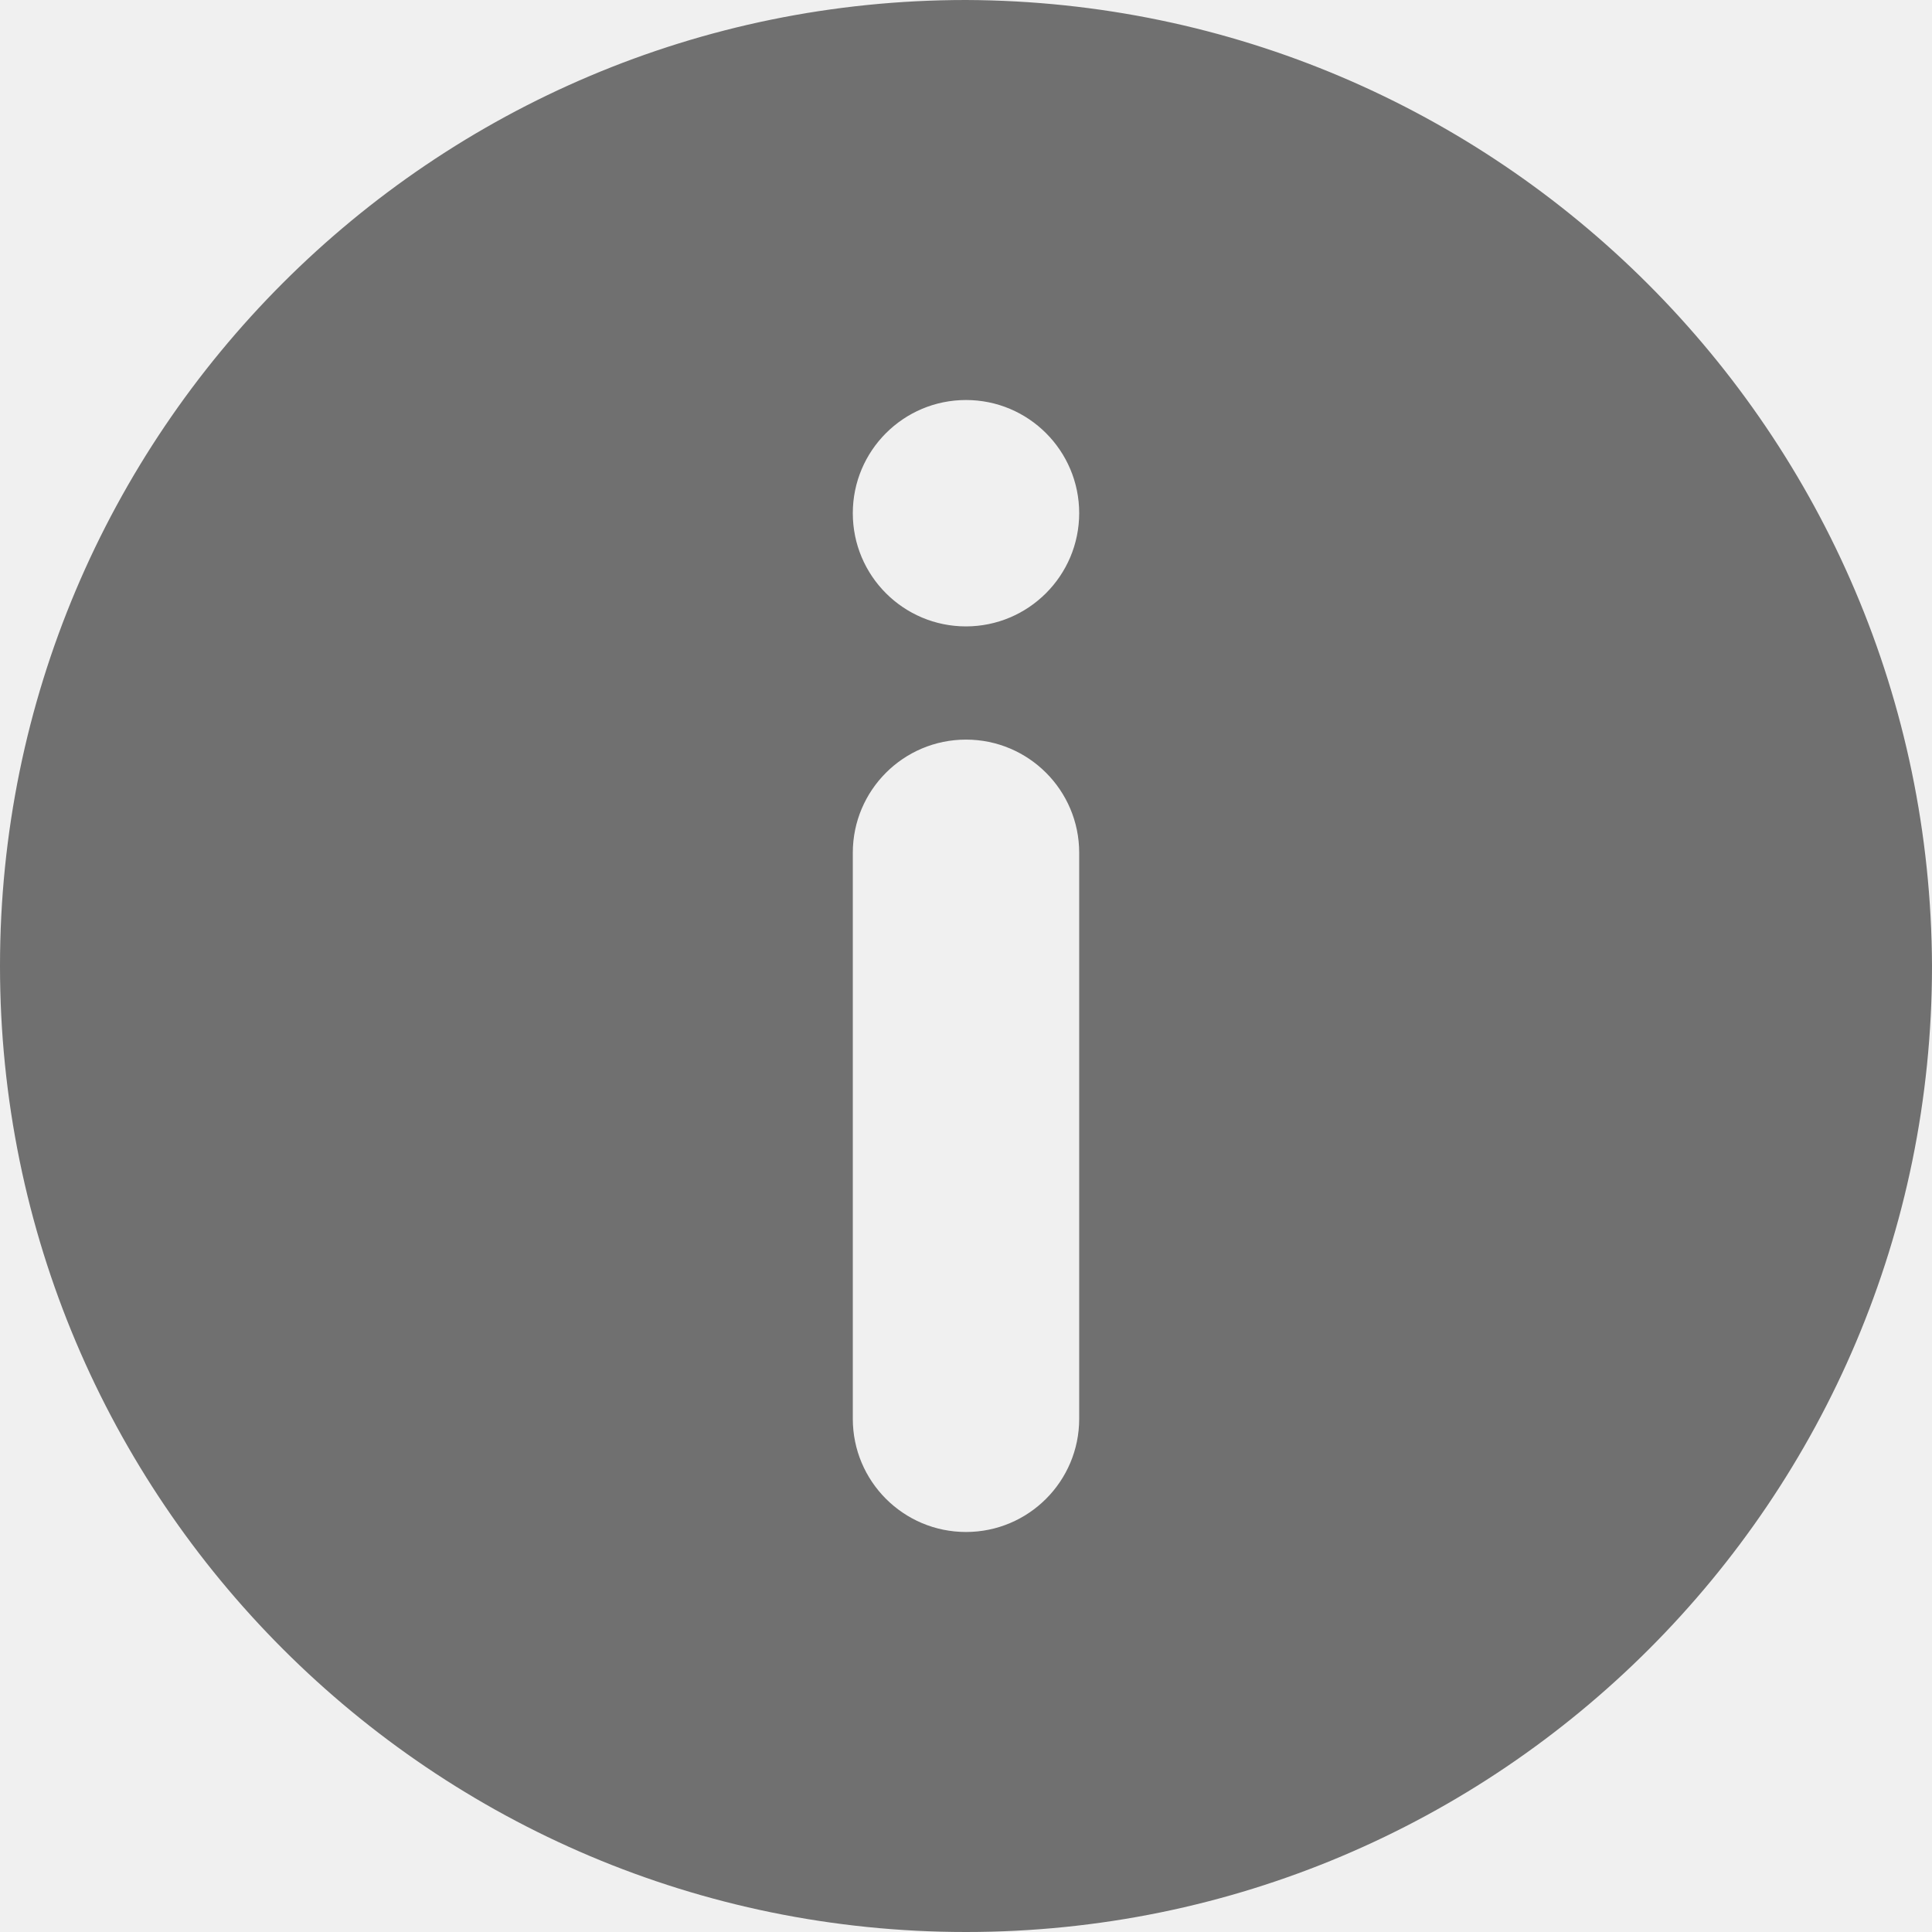
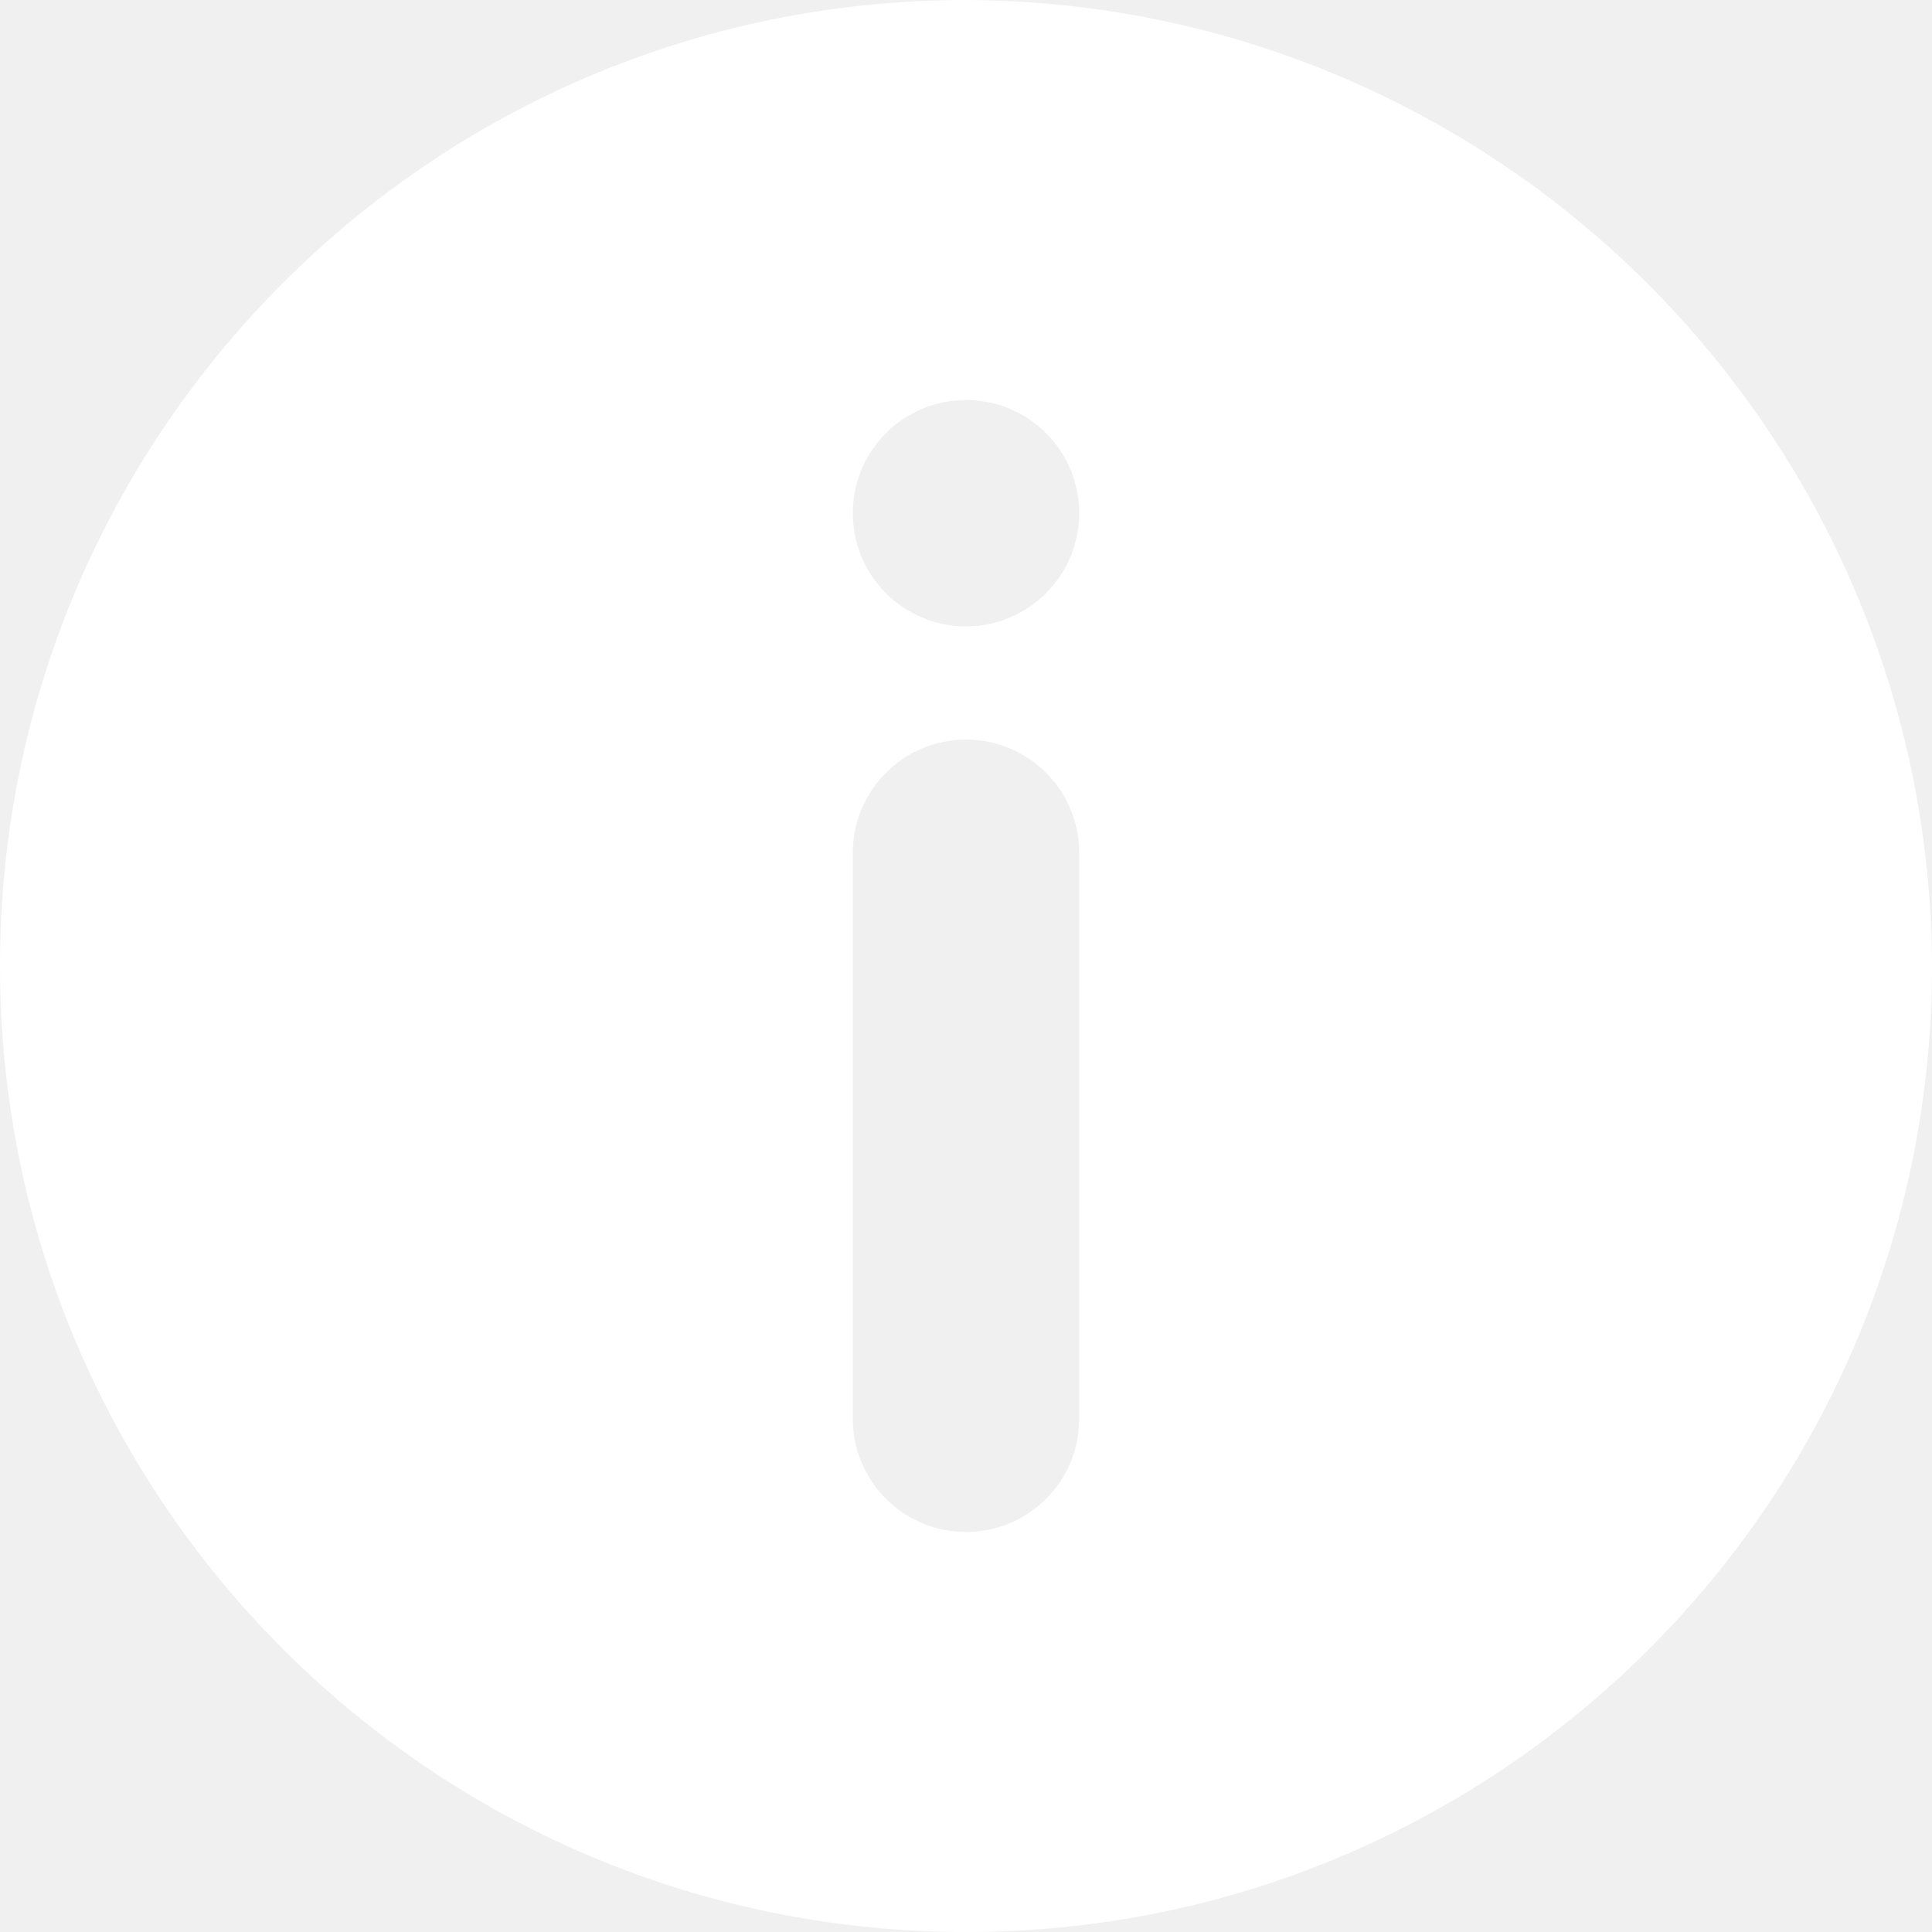
<svg xmlns="http://www.w3.org/2000/svg" width="22" height="22" viewBox="0 0 22 22">
  <g id="information_2_" data-name="information (2)" transform="translate(-250 -615)">
    <g id="Group_45" data-name="Group 45" transform="translate(250 615)">
-       <path id="Path_3369" data-name="Path 3369" d="M11,0A11,11,0,1,0,22,11,11.043,11.043,0,0,0,11,0Zm1.289,16.156a1.289,1.289,0,1,1-2.578,0V9.711a1.289,1.289,0,0,1,2.578,0ZM11,7.133a1.289,1.289,0,1,1,1.289-1.289A1.291,1.291,0,0,1,11,7.133Z" fill="#707070" />
+       <path id="Path_3369" data-name="Path 3369" d="M11,0A11,11,0,1,0,22,11,11.043,11.043,0,0,0,11,0Zm1.289,16.156a1.289,1.289,0,1,1-2.578,0V9.711a1.289,1.289,0,0,1,2.578,0ZM11,7.133a1.289,1.289,0,1,1,1.289-1.289A1.291,1.291,0,0,1,11,7.133Z" fill="white" />
    </g>
  </g>
</svg>
